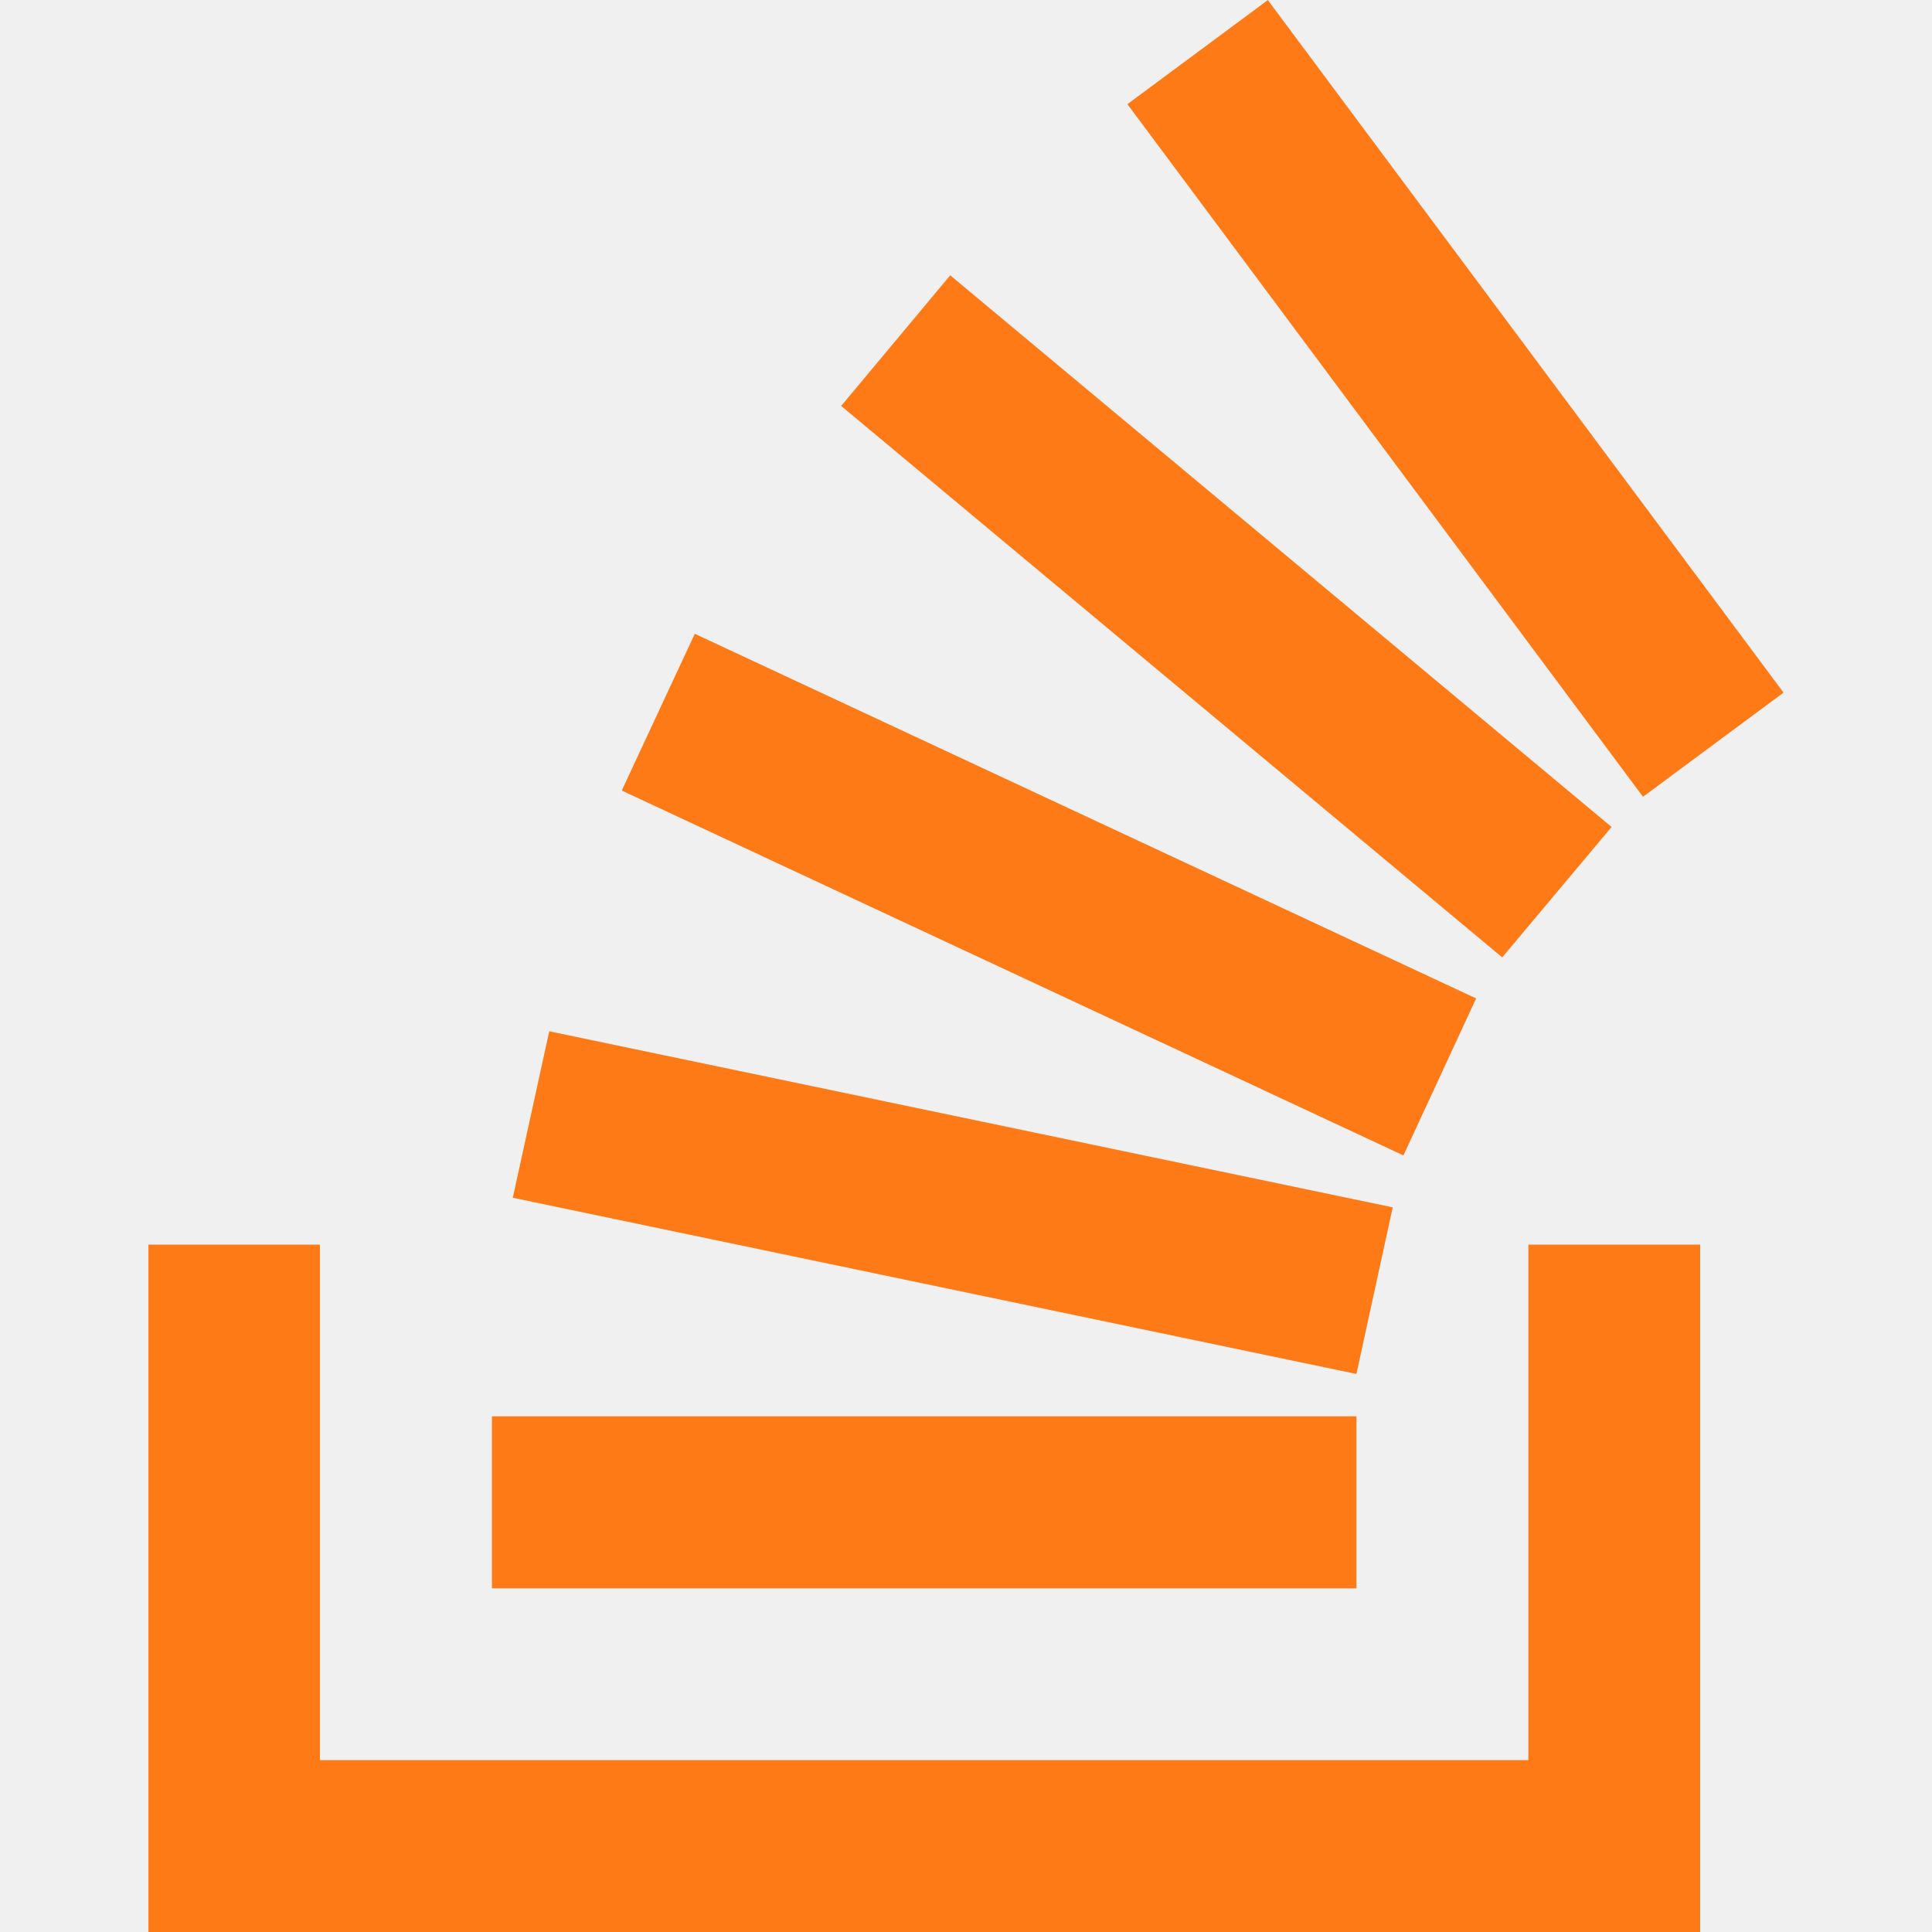
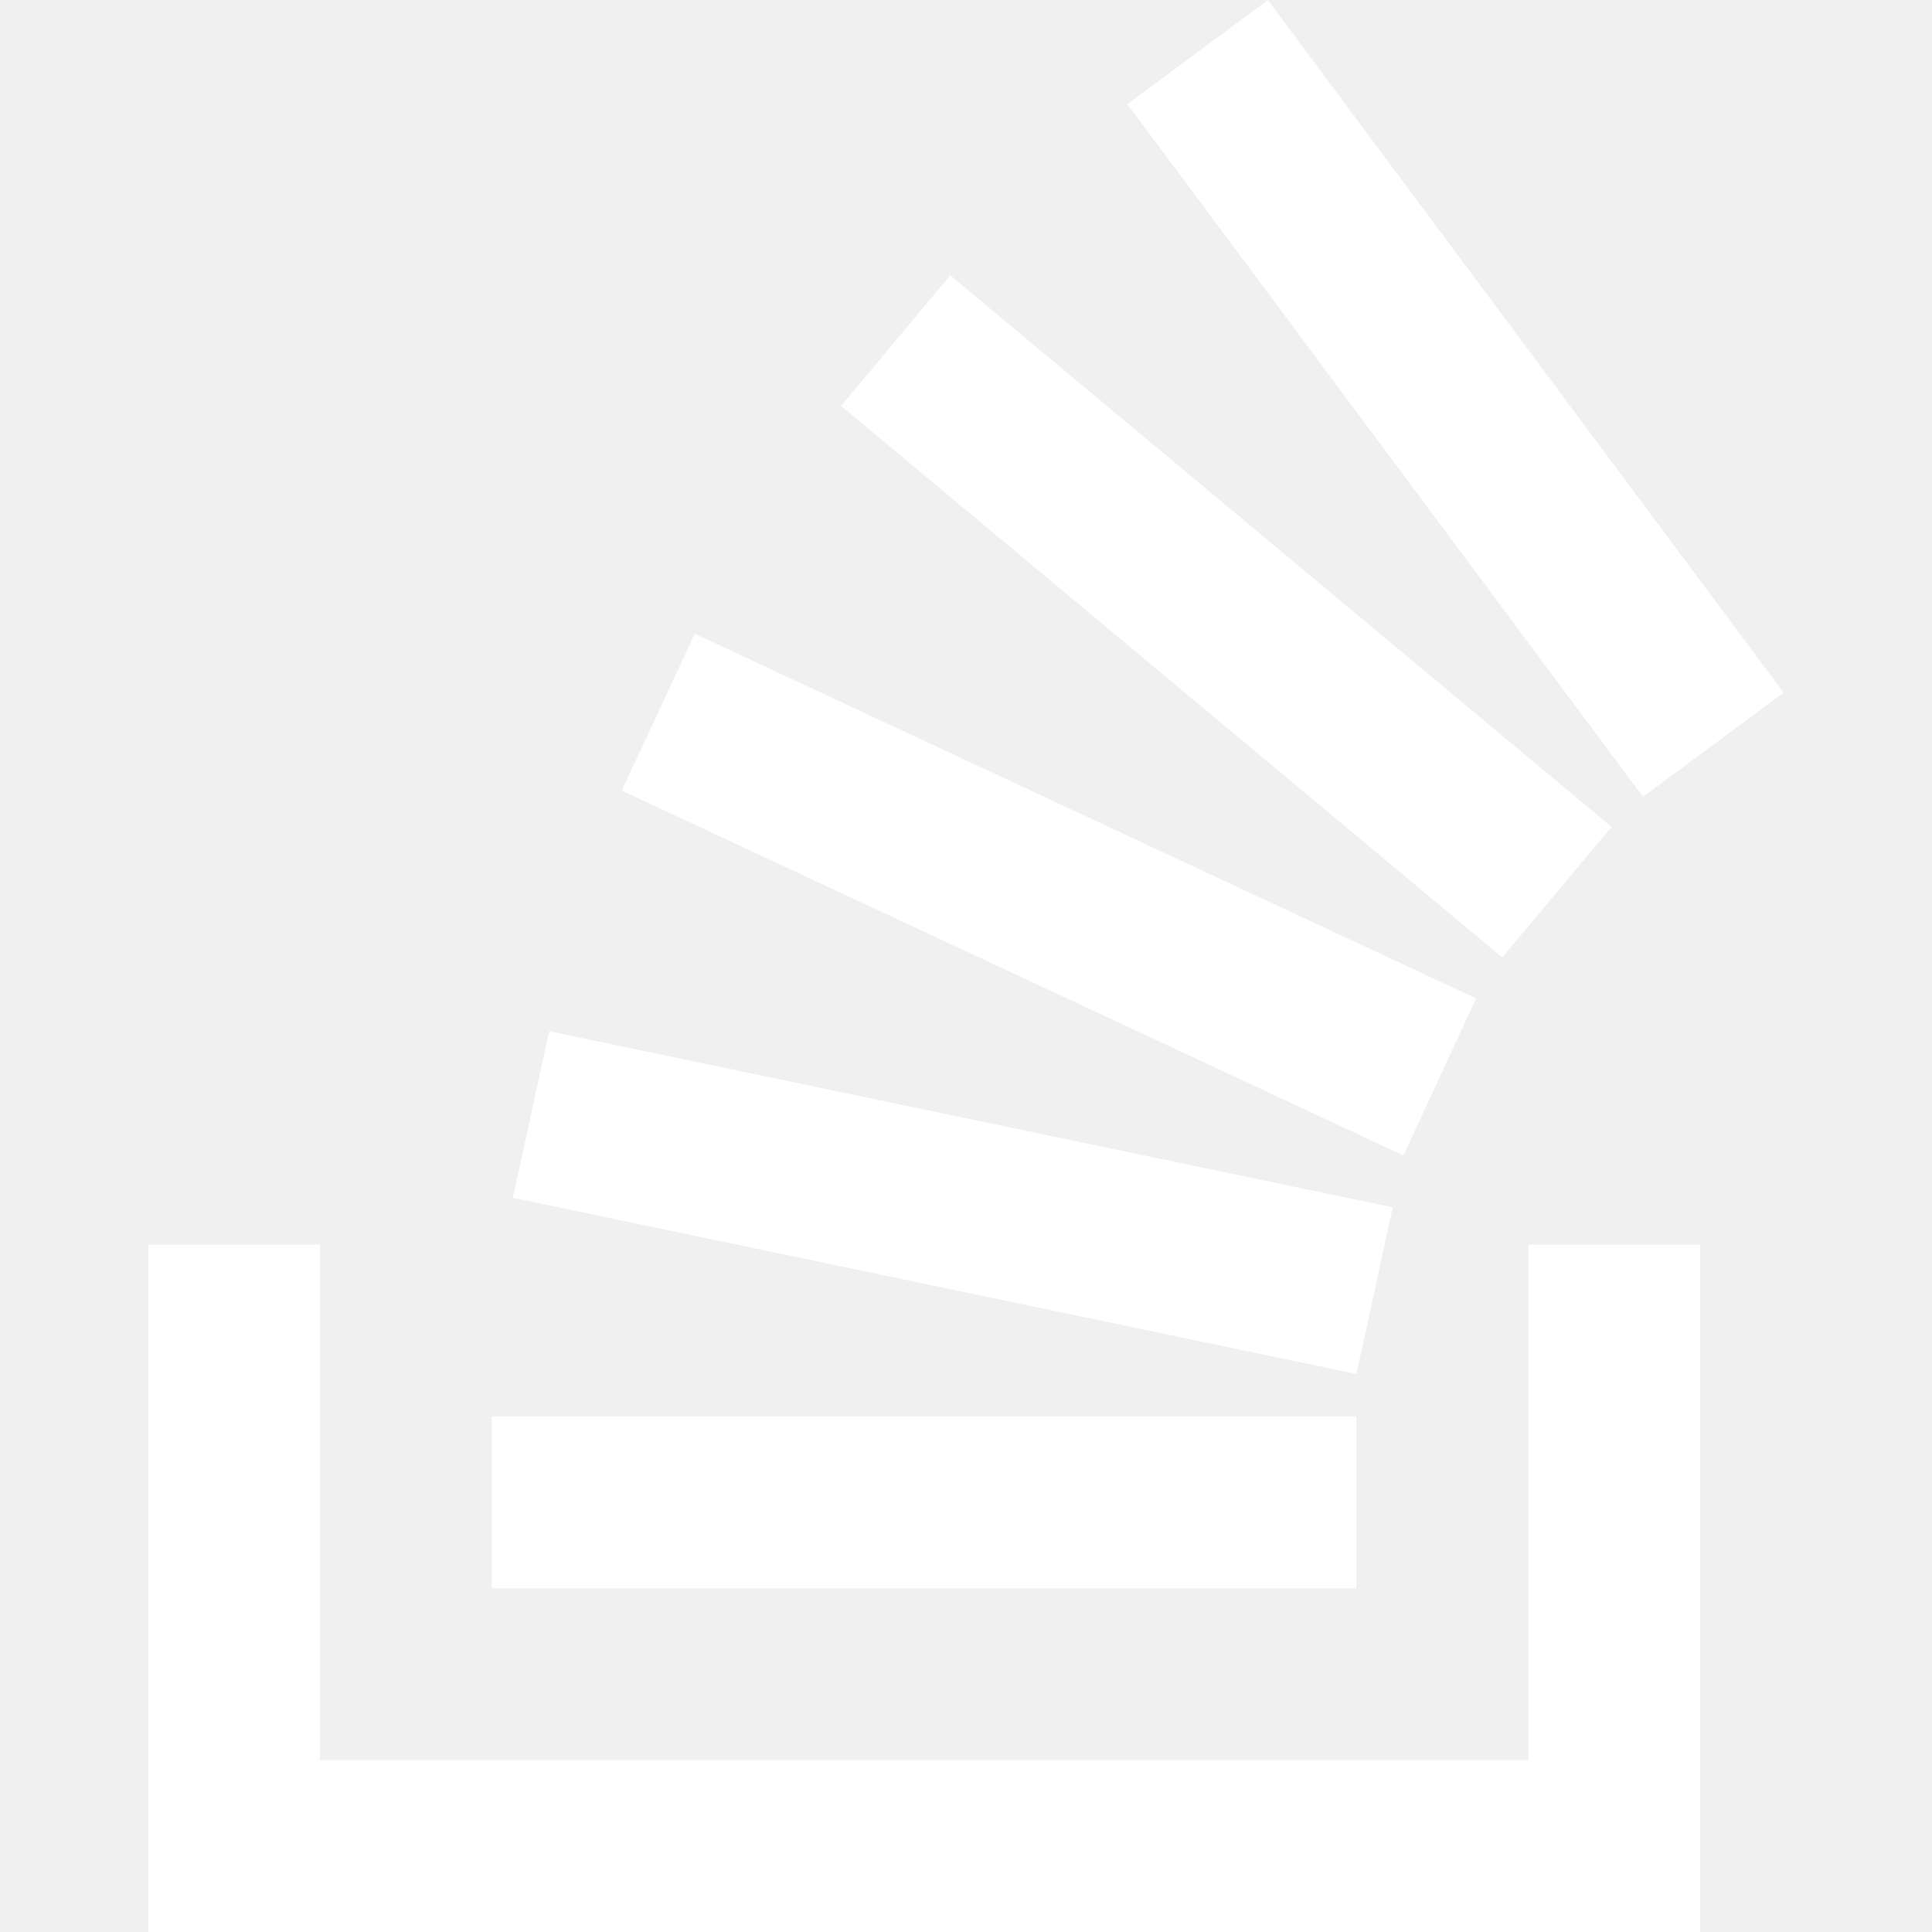
- <svg xmlns="http://www.w3.org/2000/svg" fill="#FE7A16" role="img" viewBox="0 0 24 24">
+ <svg xmlns="http://www.w3.org/2000/svg" fill="#FFFFFF" role="img" viewBox="0 0 24 24">
  <path d="M18.986 21.865v-6.404h2.134V24H1.844v-8.539h2.13v6.404h15.012zM6.111 19.731H16.85v-2.137H6.111v2.137zm.259-4.852l10.48 2.189.451-2.07-10.478-2.187-.453 2.068zm1.359-5.056l9.705 4.53.903-1.95-9.706-4.53-.902 1.936v.014zm2.715-4.785l8.217 6.855 1.359-1.62-8.216-6.853-1.35 1.617-.01.001zM15.751 0l-1.746 1.294 6.405 8.604 1.746-1.294L15.749 0h.002z" />
</svg>
